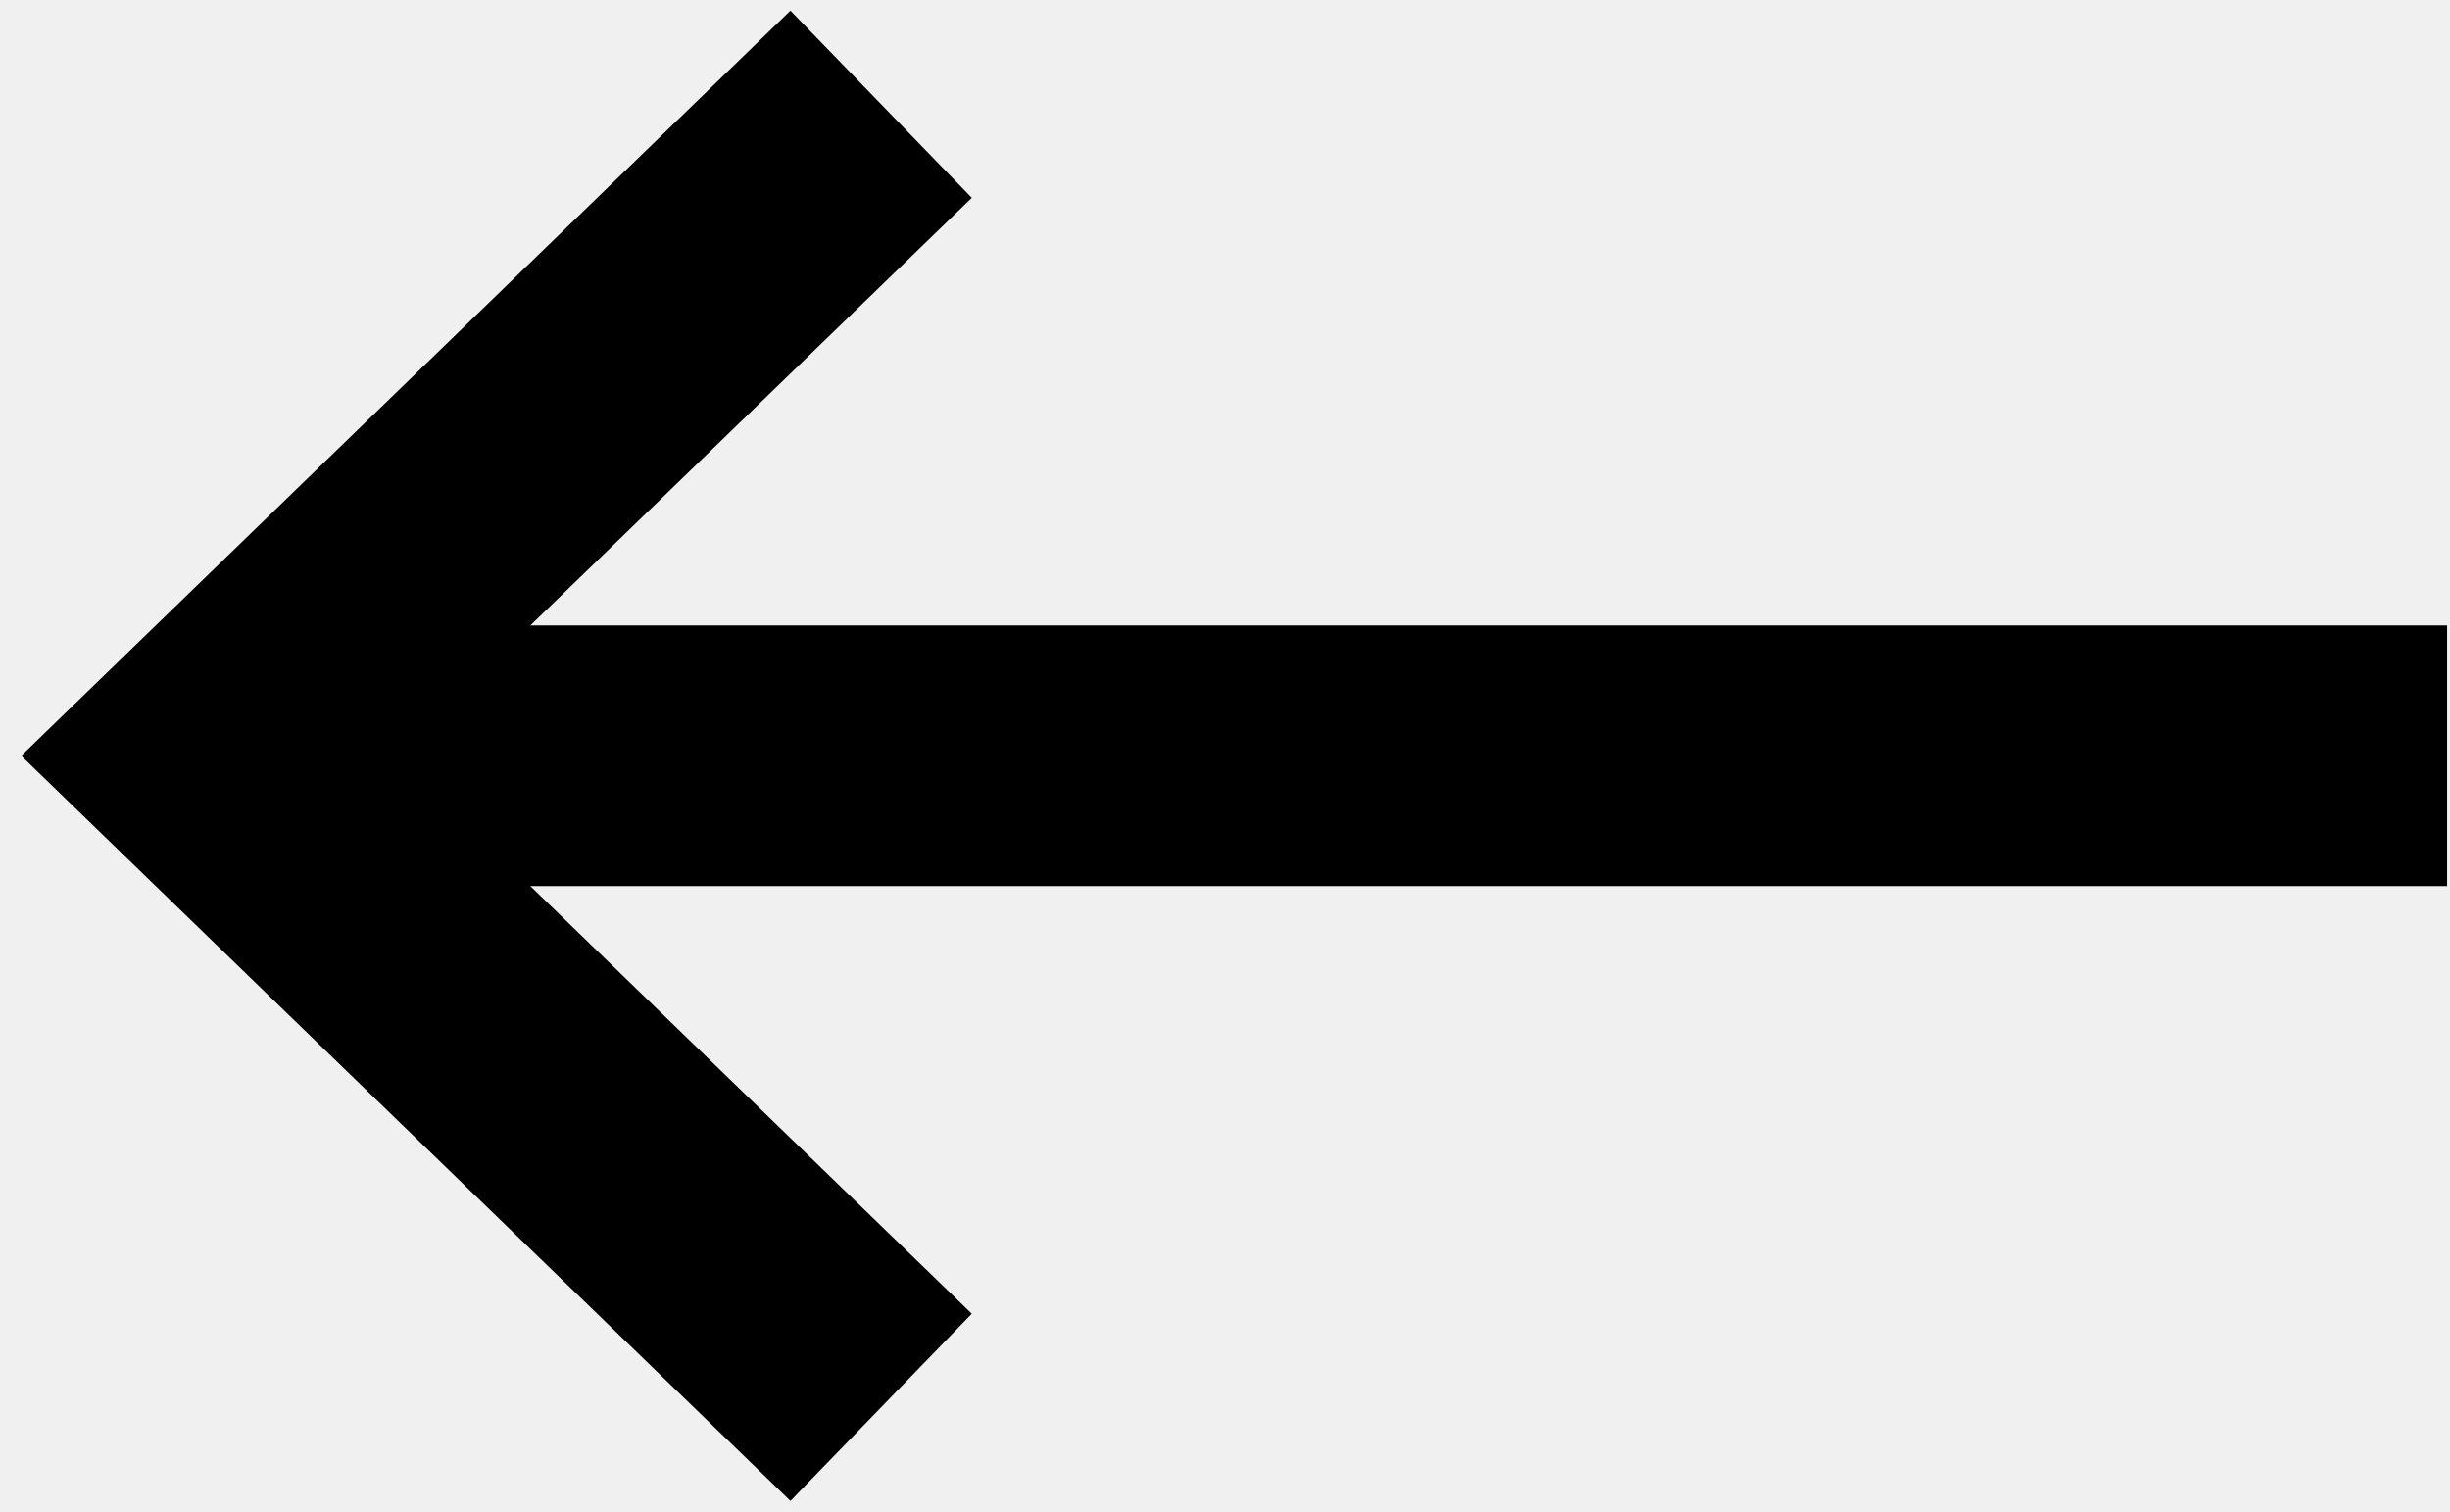
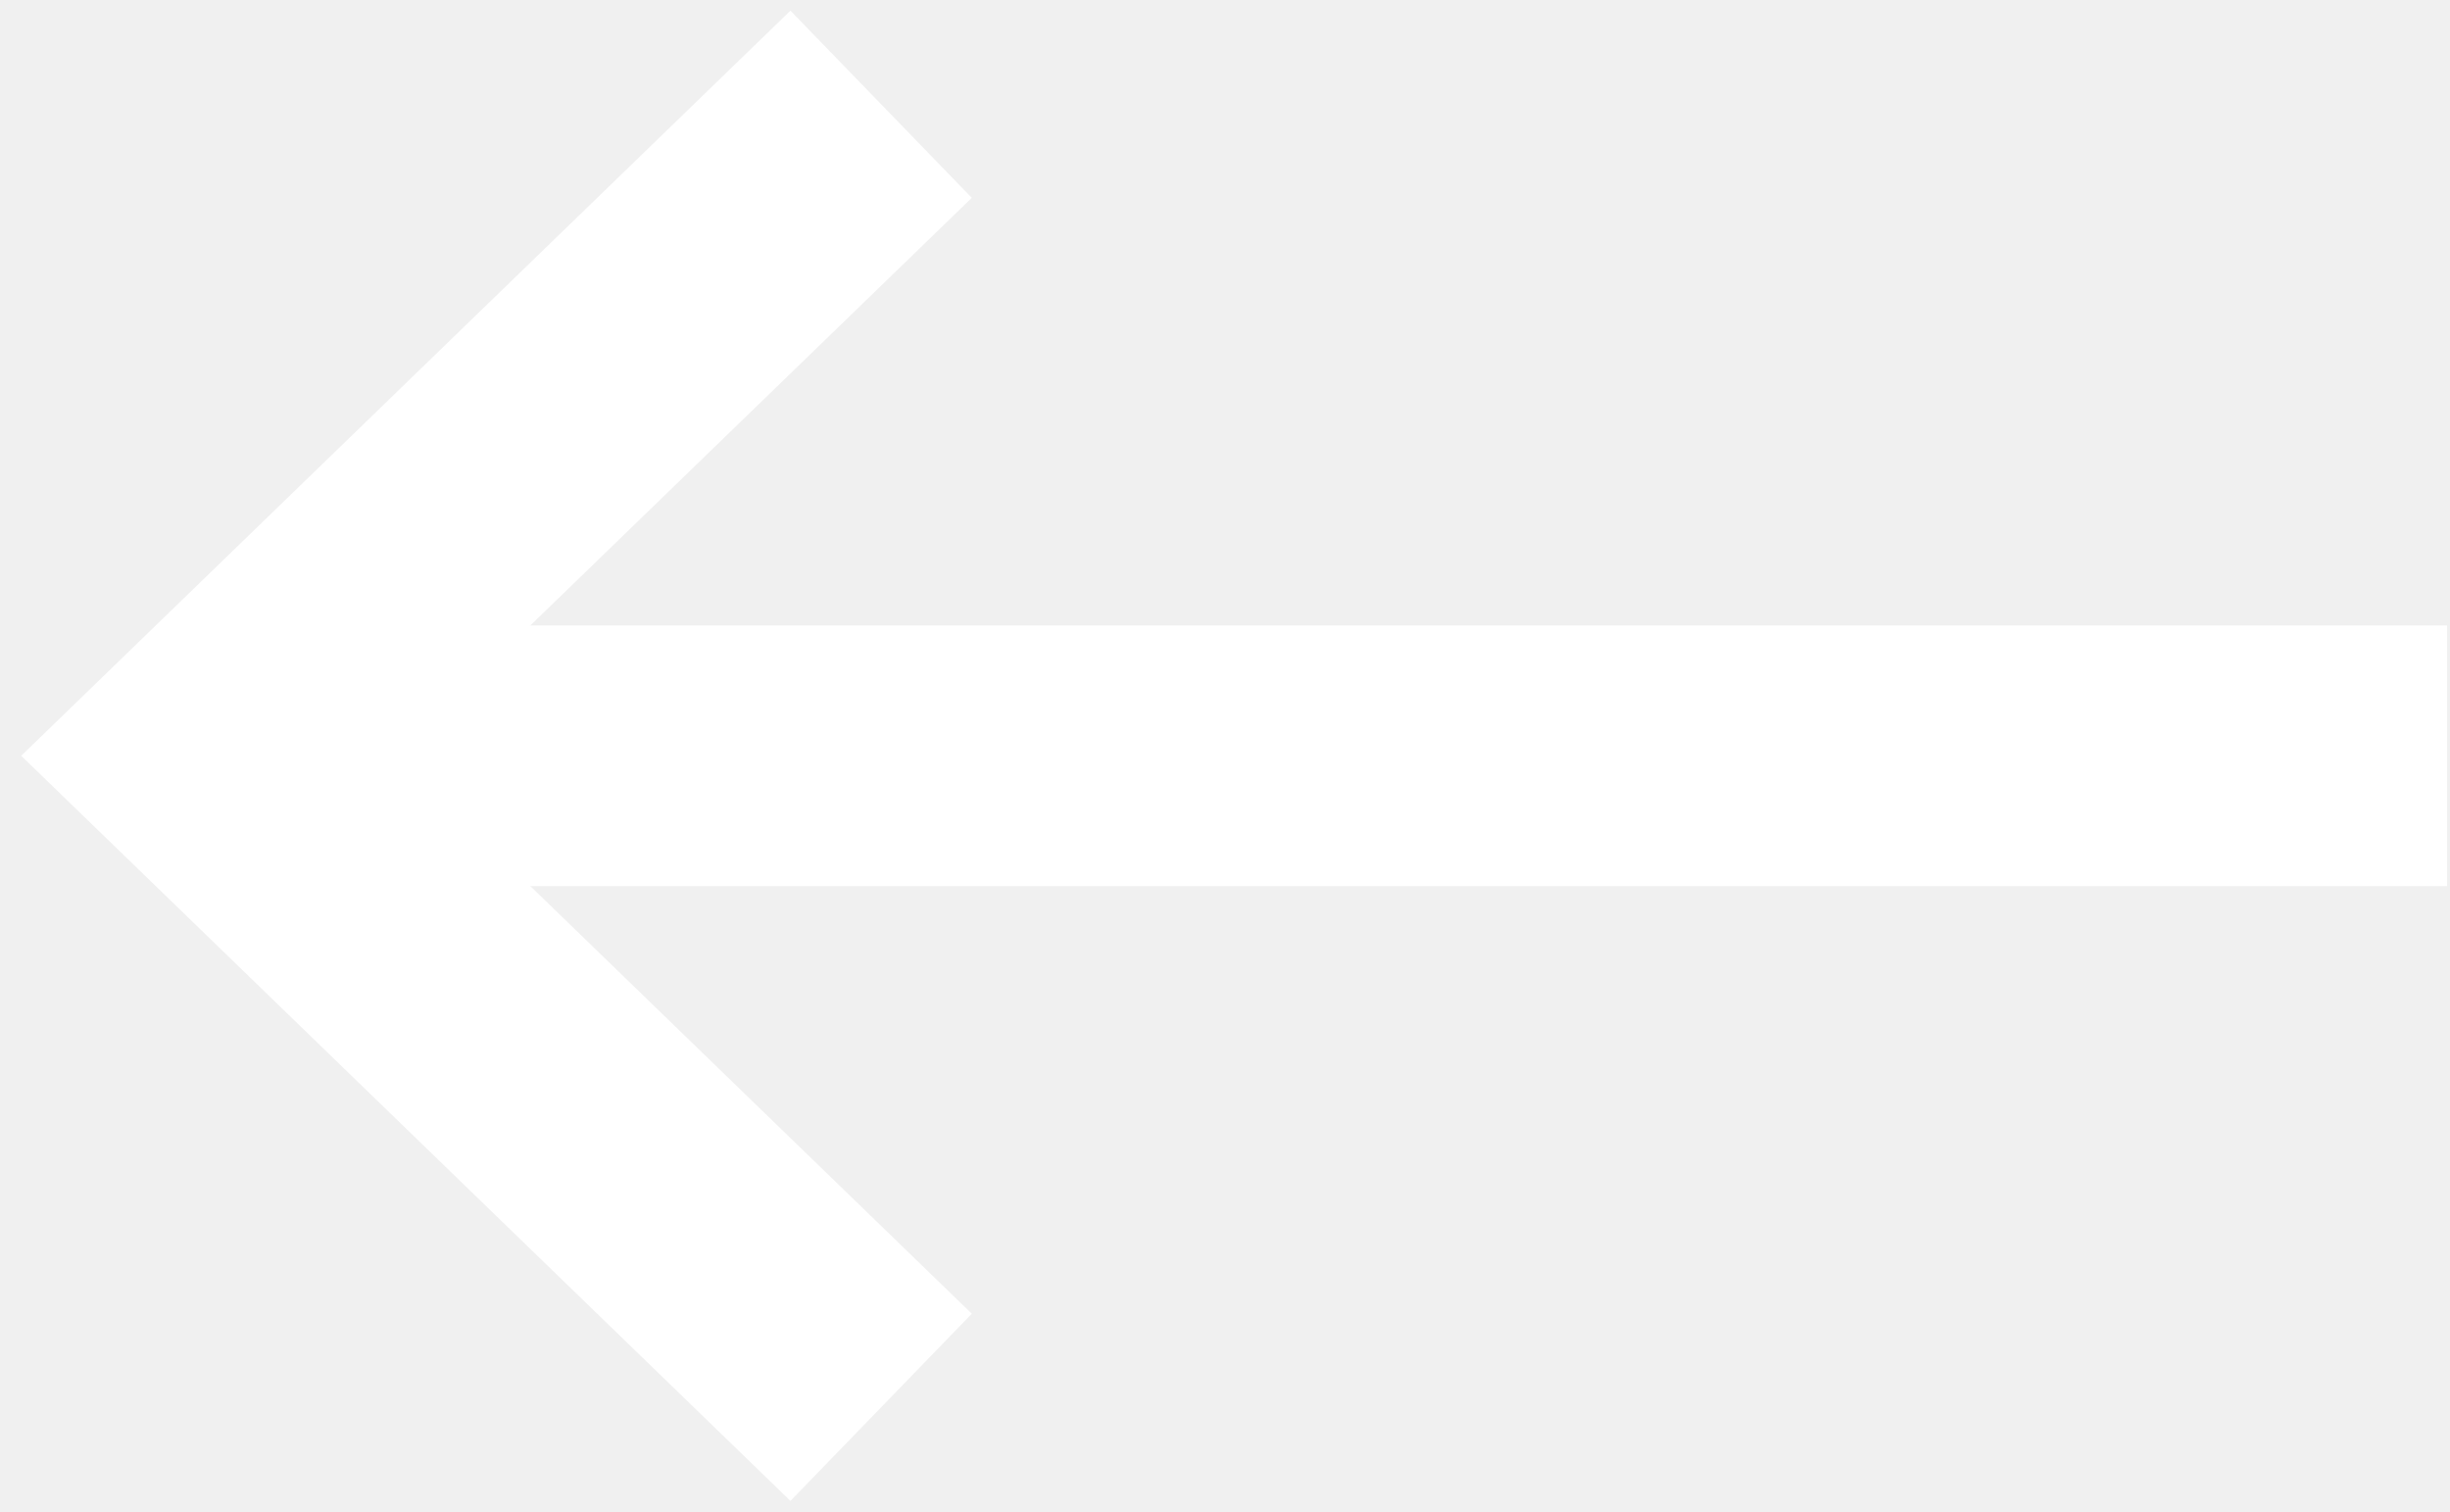
<svg xmlns="http://www.w3.org/2000/svg" width="47" height="29" viewBox="0 0 47 29" fill="none">
-   <path d="M16.903 2L4 14.5L16.903 27" stroke="black" stroke-width="5" />
-   <path d="M4 14.5C4.645 14.5 32.898 14.5 46.944 14.5" stroke="black" stroke-width="5" />
+   <path d="M16.903 2L4 14.5L16.903 27" stroke="white" stroke-width="5" />
+   <path d="M4 14.5C4.645 14.5 32.898 14.5 46.944 14.5" stroke="white" stroke-width="5" />
</svg>
